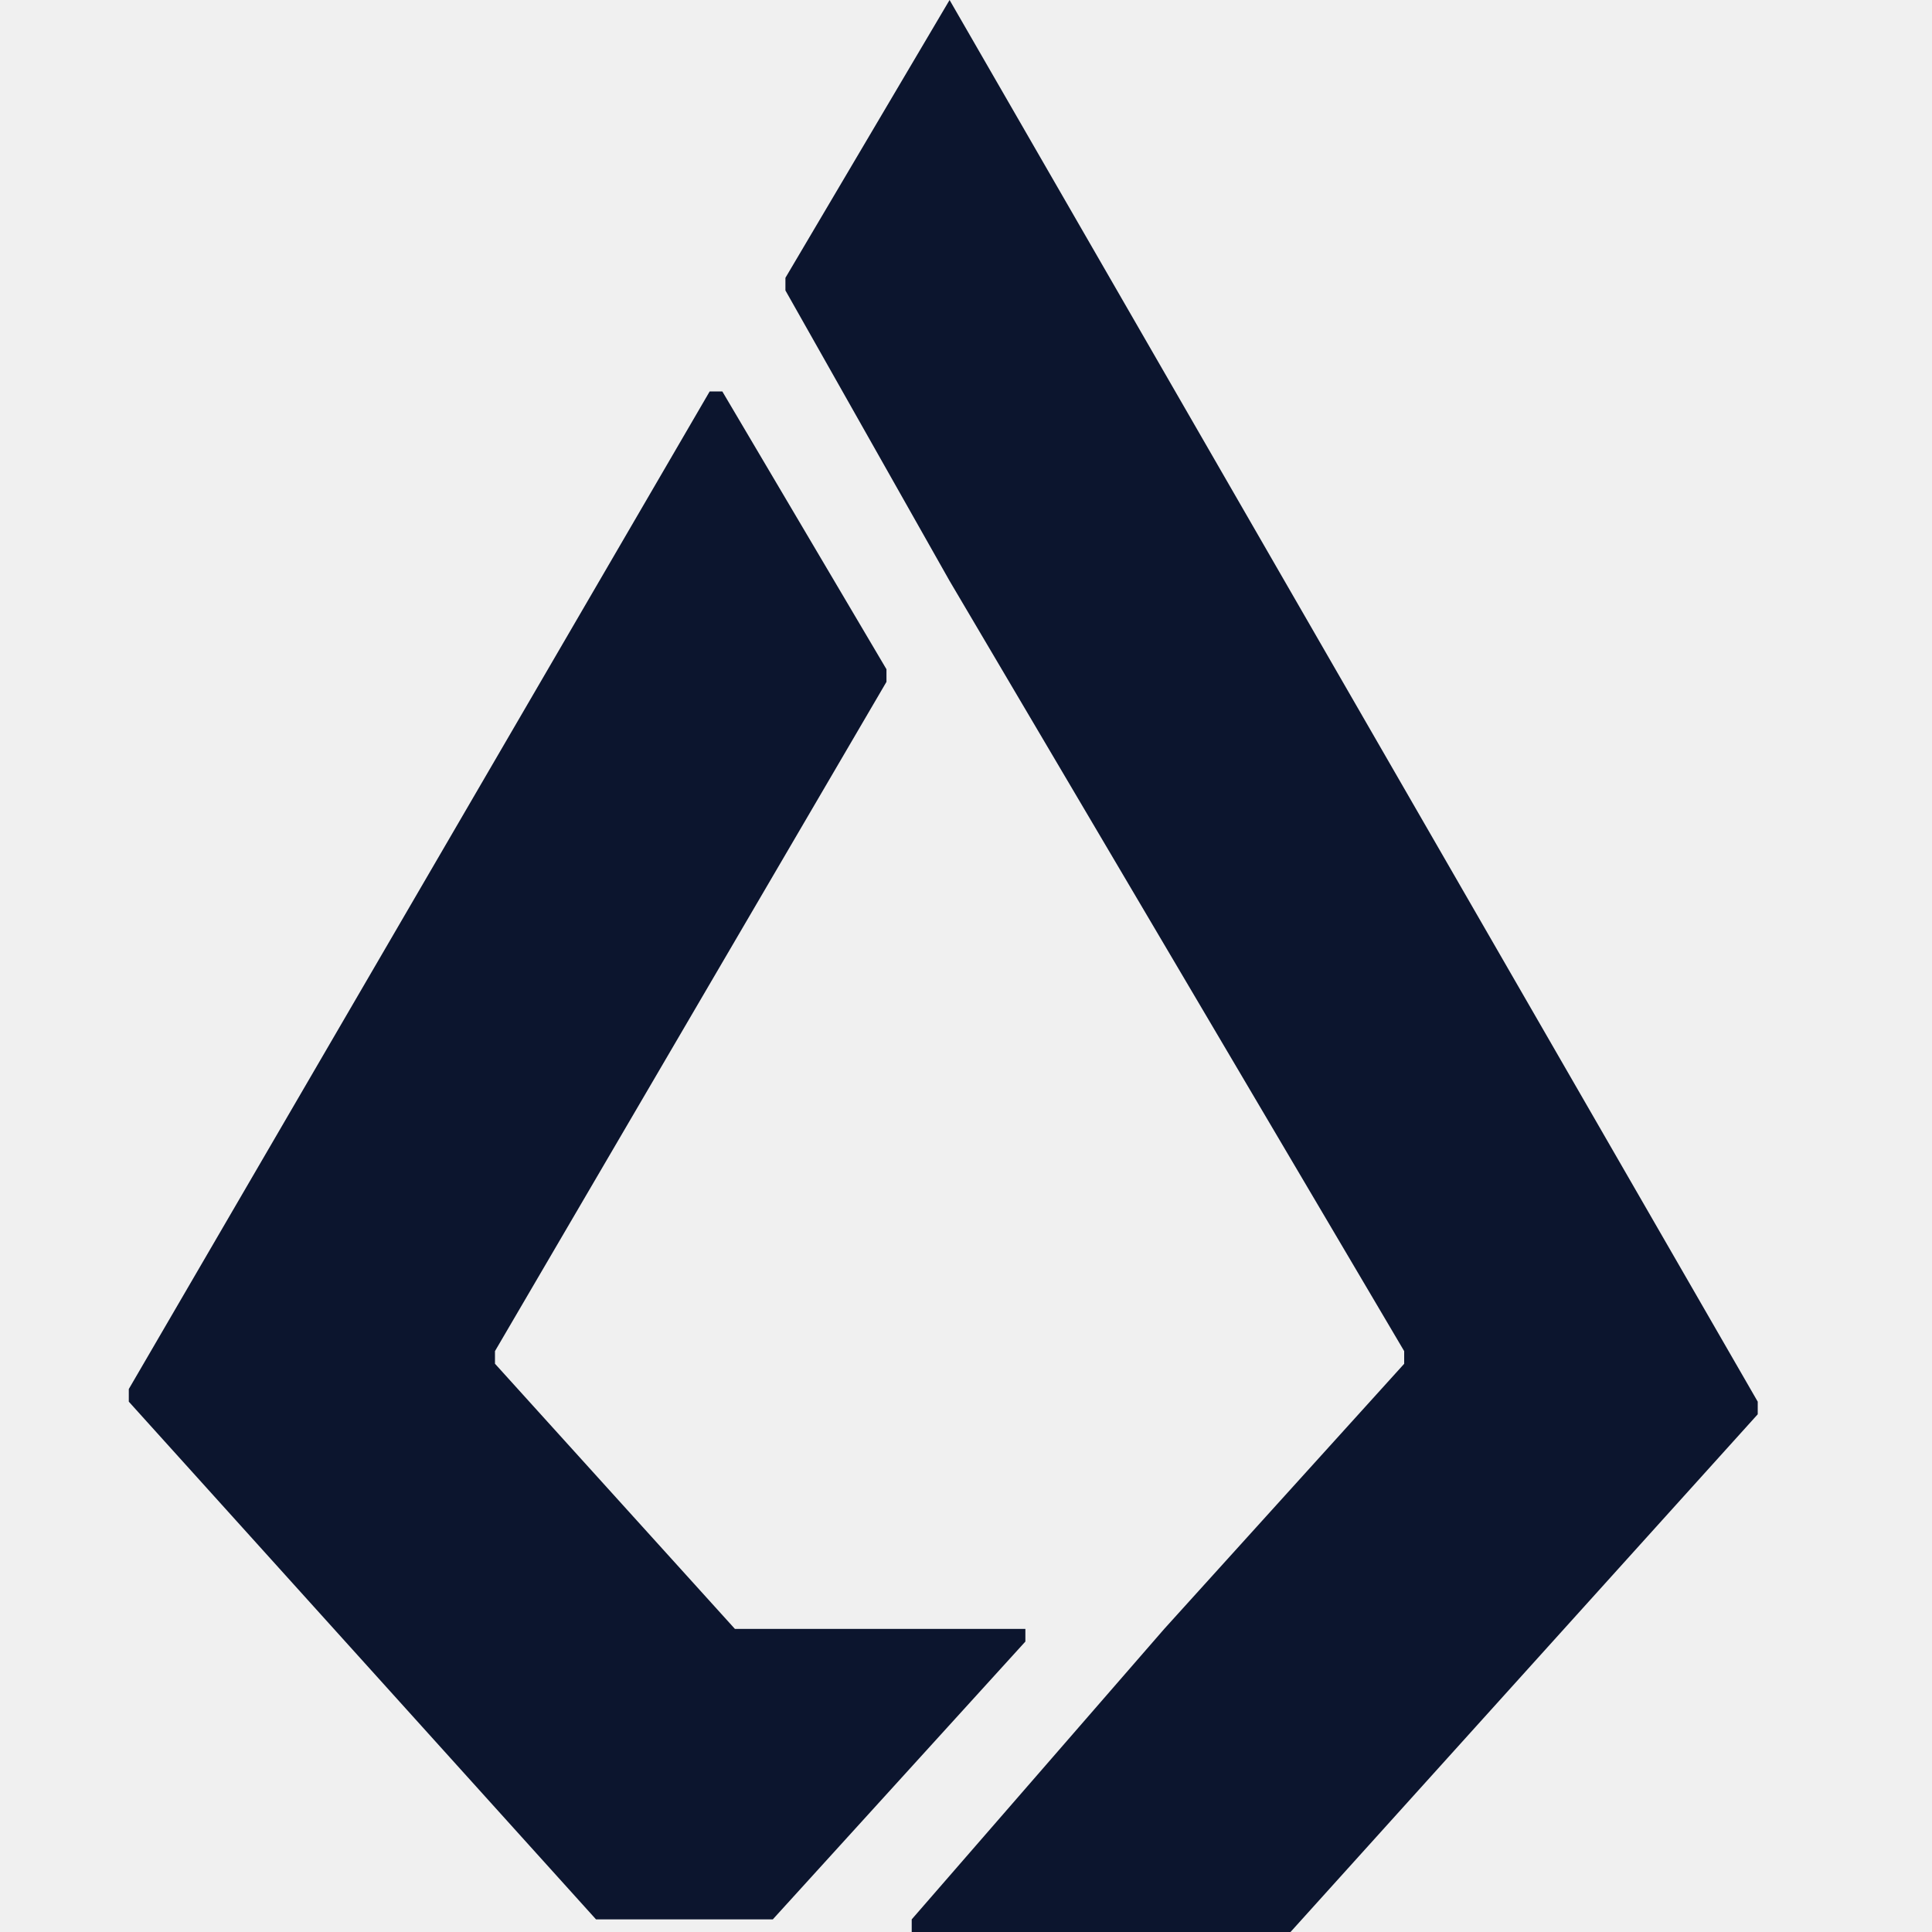
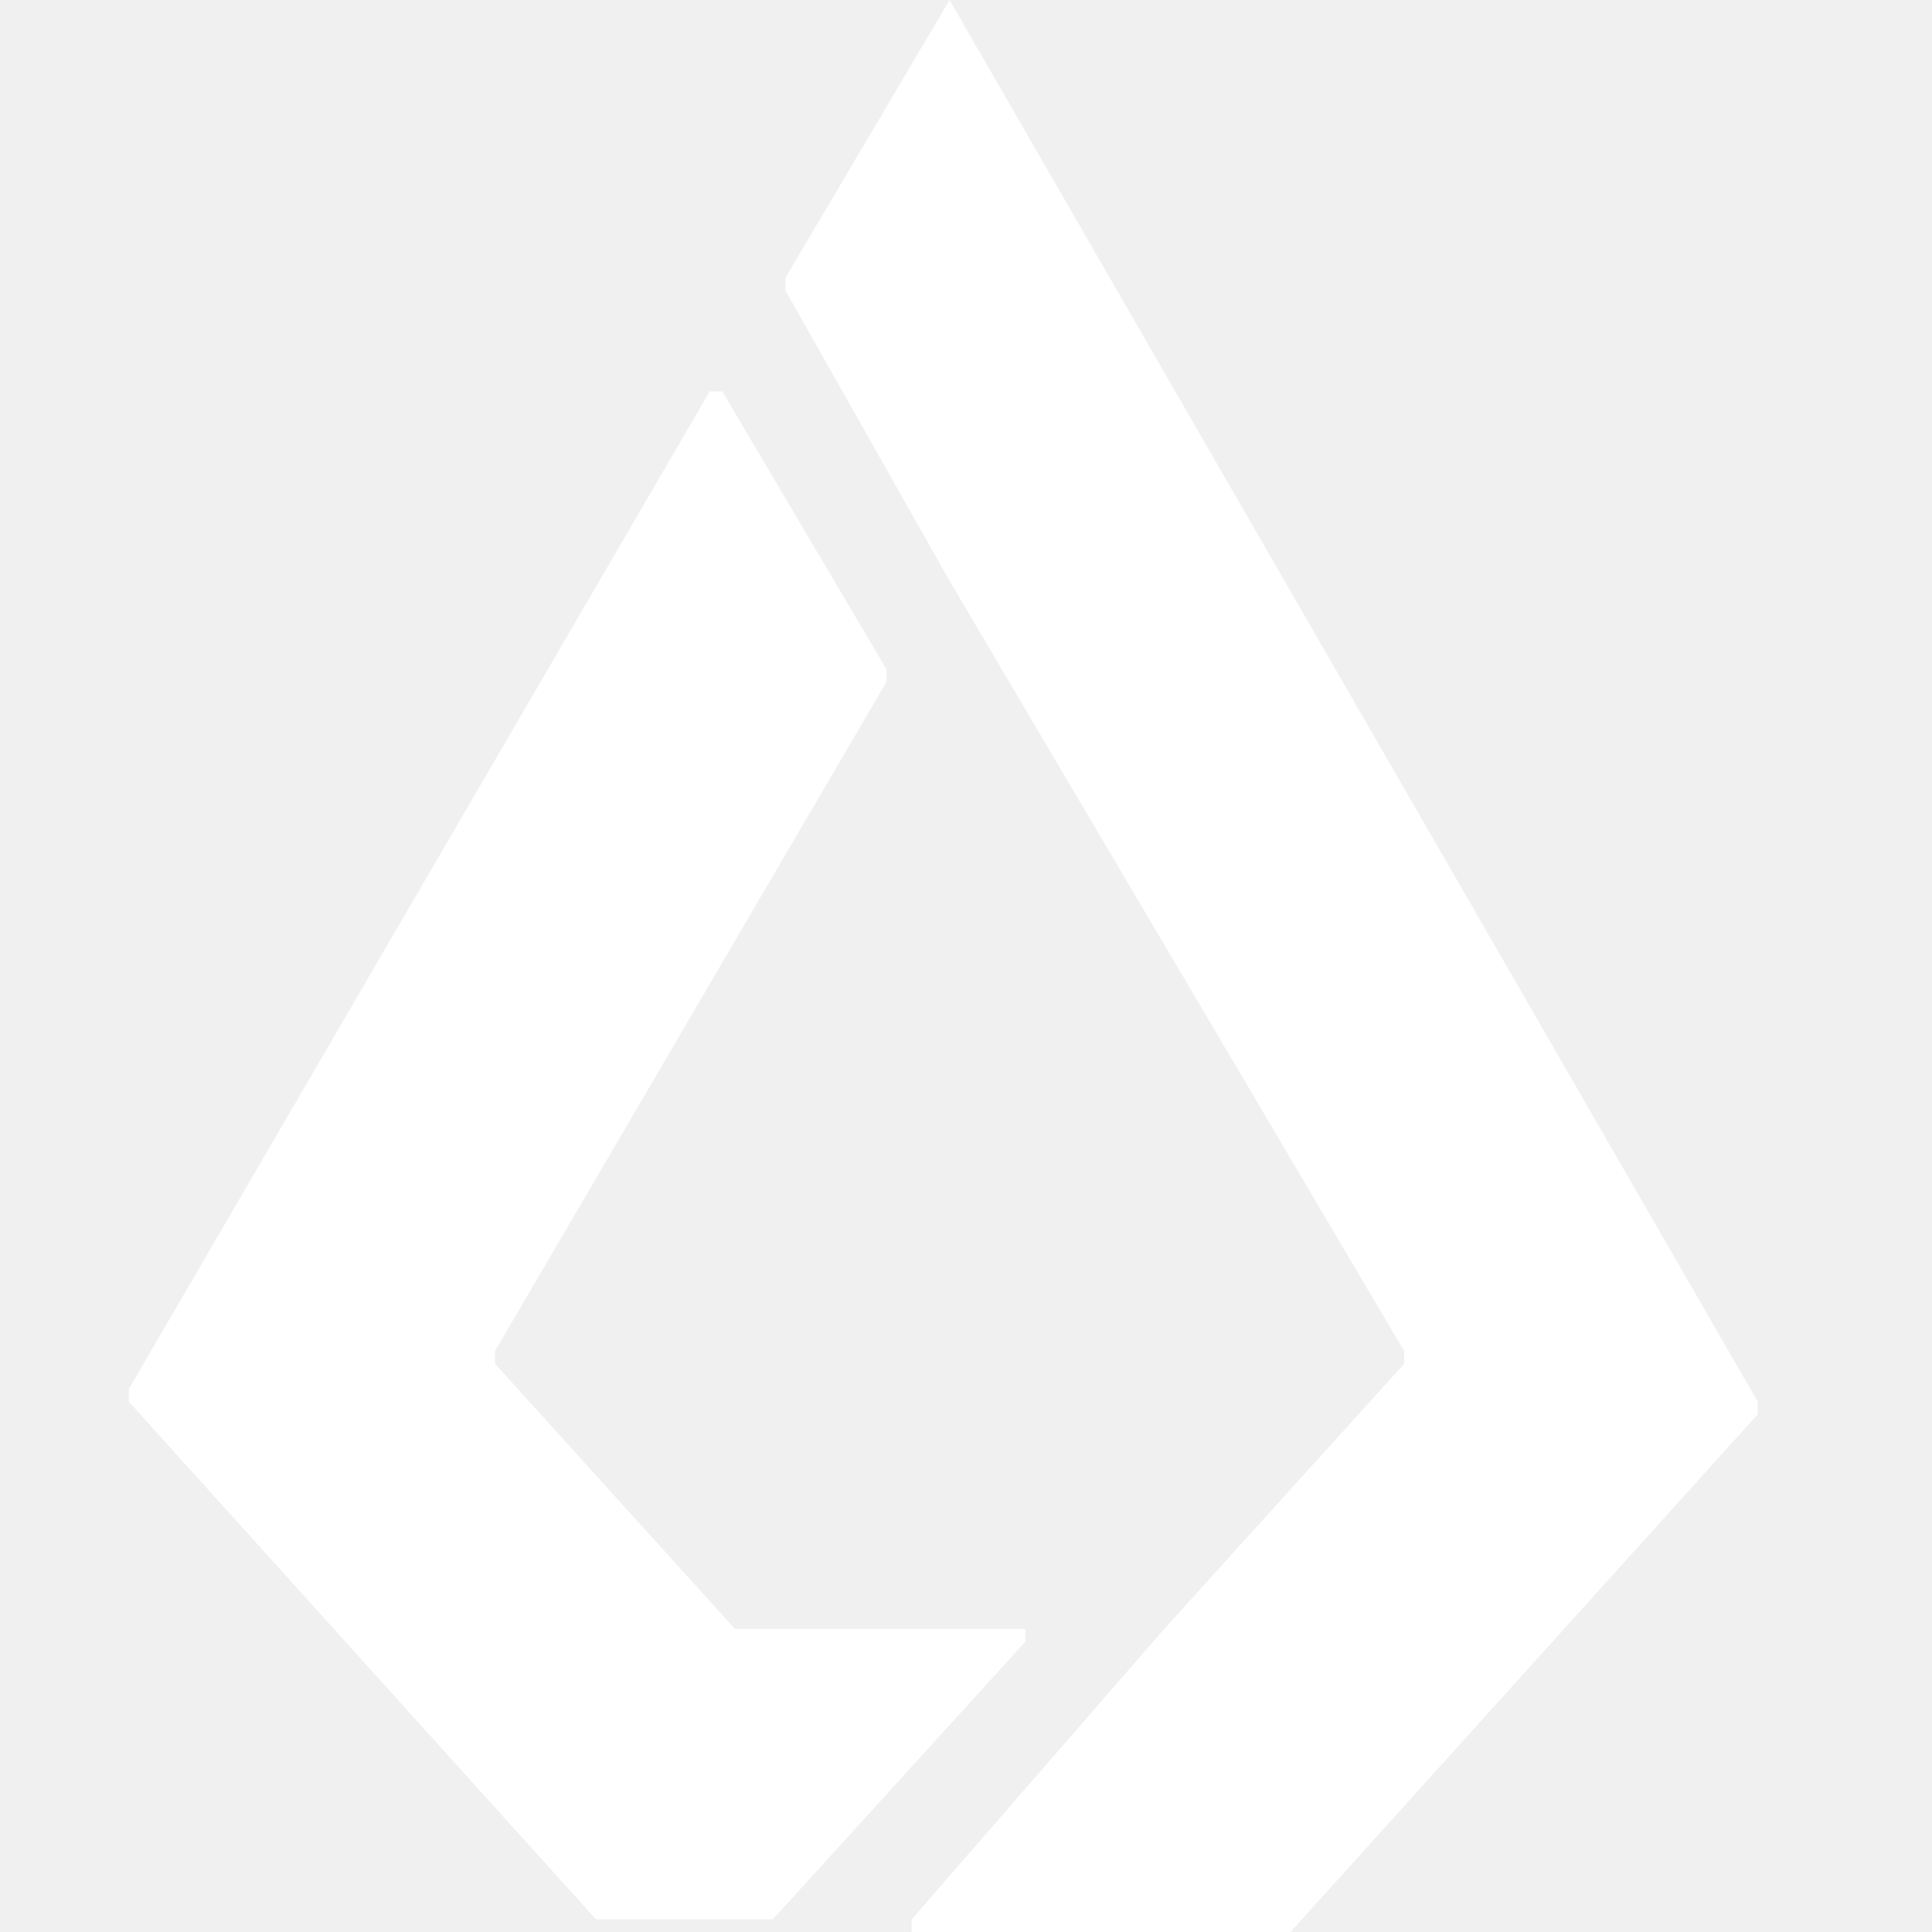
<svg xmlns="http://www.w3.org/2000/svg" width="30" height="30" viewBox="0 0 30 30" fill="none">
-   <path fill-rule="evenodd" clip-rule="evenodd" d="M12.196 4.314L14.745 0L27.294 21.765V21.961L20.039 30H14.157V29.804L18.078 25.294L21.804 21.177V20.98L14.745 9.02L12.196 4.51V4.314ZM15.922 25.49L12 29.804H9.255L2 21.765V21.569L11.02 6.078H11.216L13.765 10.392V10.588L7.686 20.98V21.176L11.412 25.294H15.922V25.49Z" fill="#0C152E" />
+   <path fill-rule="evenodd" clip-rule="evenodd" d="M12.196 4.314L14.745 0L27.294 21.765V21.961L20.039 30H14.157V29.804L18.078 25.294L21.804 21.177V20.98L14.745 9.02L12.196 4.51V4.314ZM15.922 25.49L12 29.804H9.255L2 21.765V21.569L11.02 6.078H11.216L13.765 10.392V10.588L7.686 20.98V21.176L11.412 25.294H15.922V25.49Z" fill="white" />
</svg>
